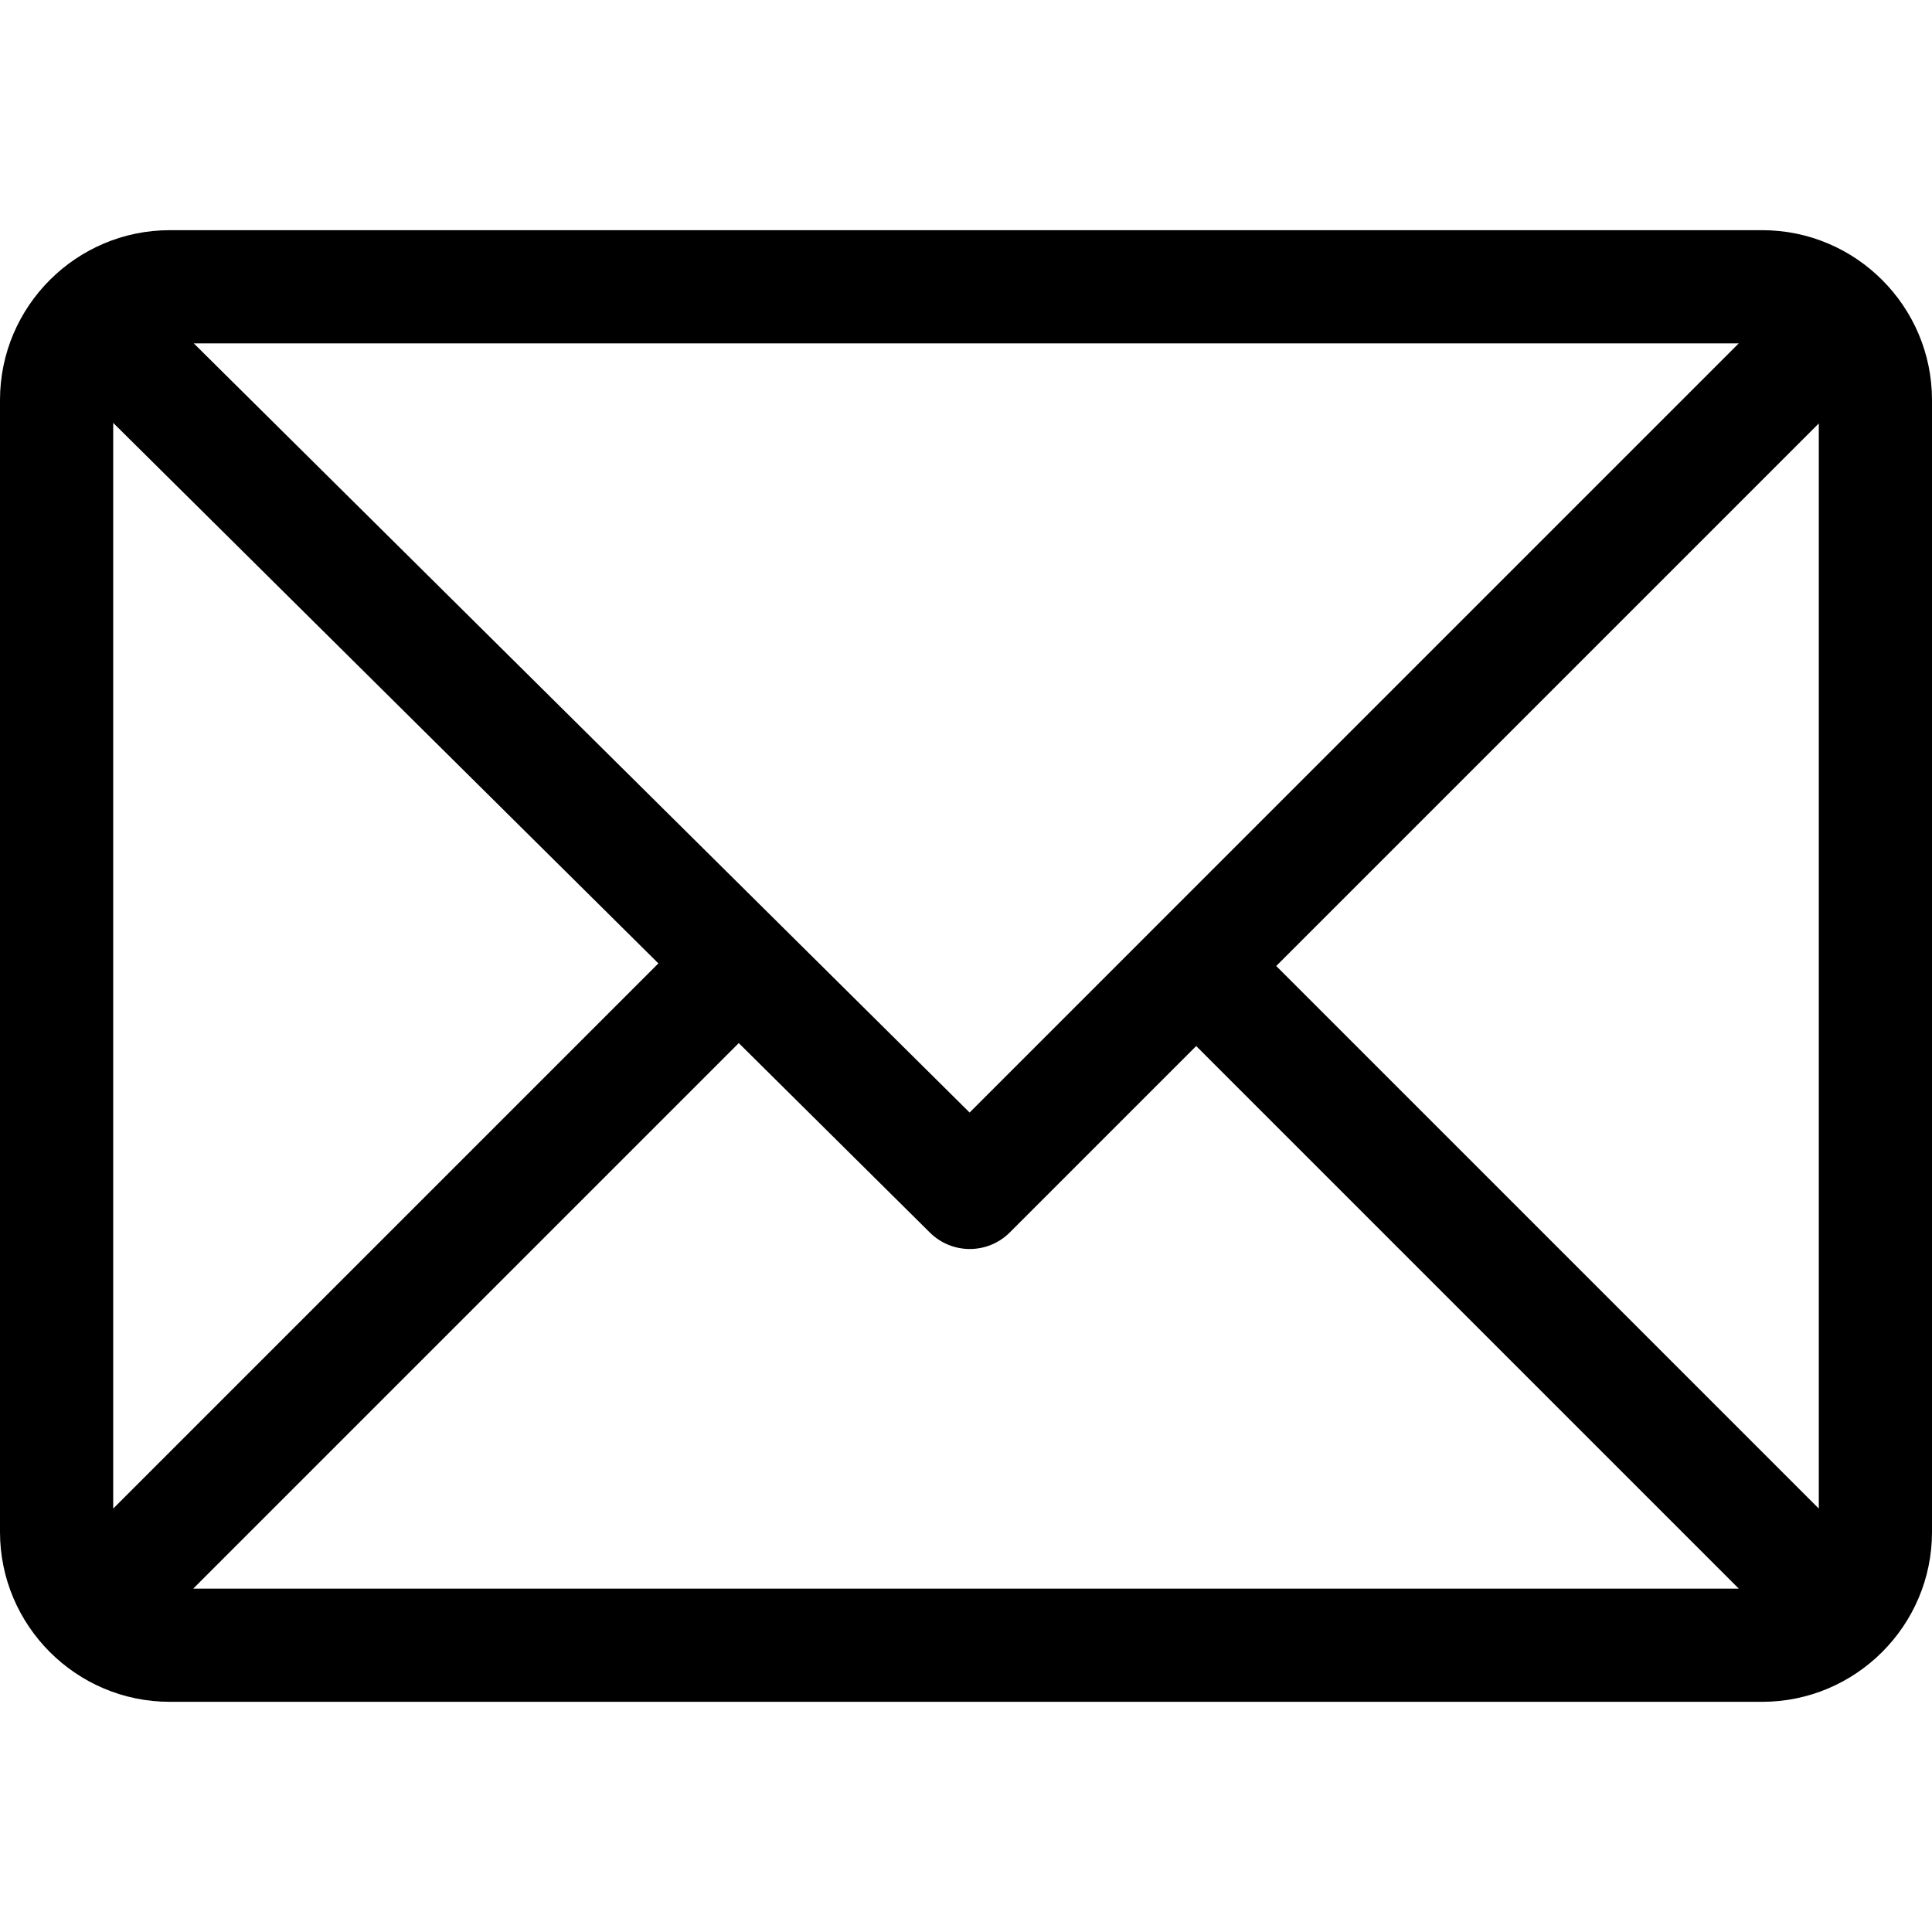
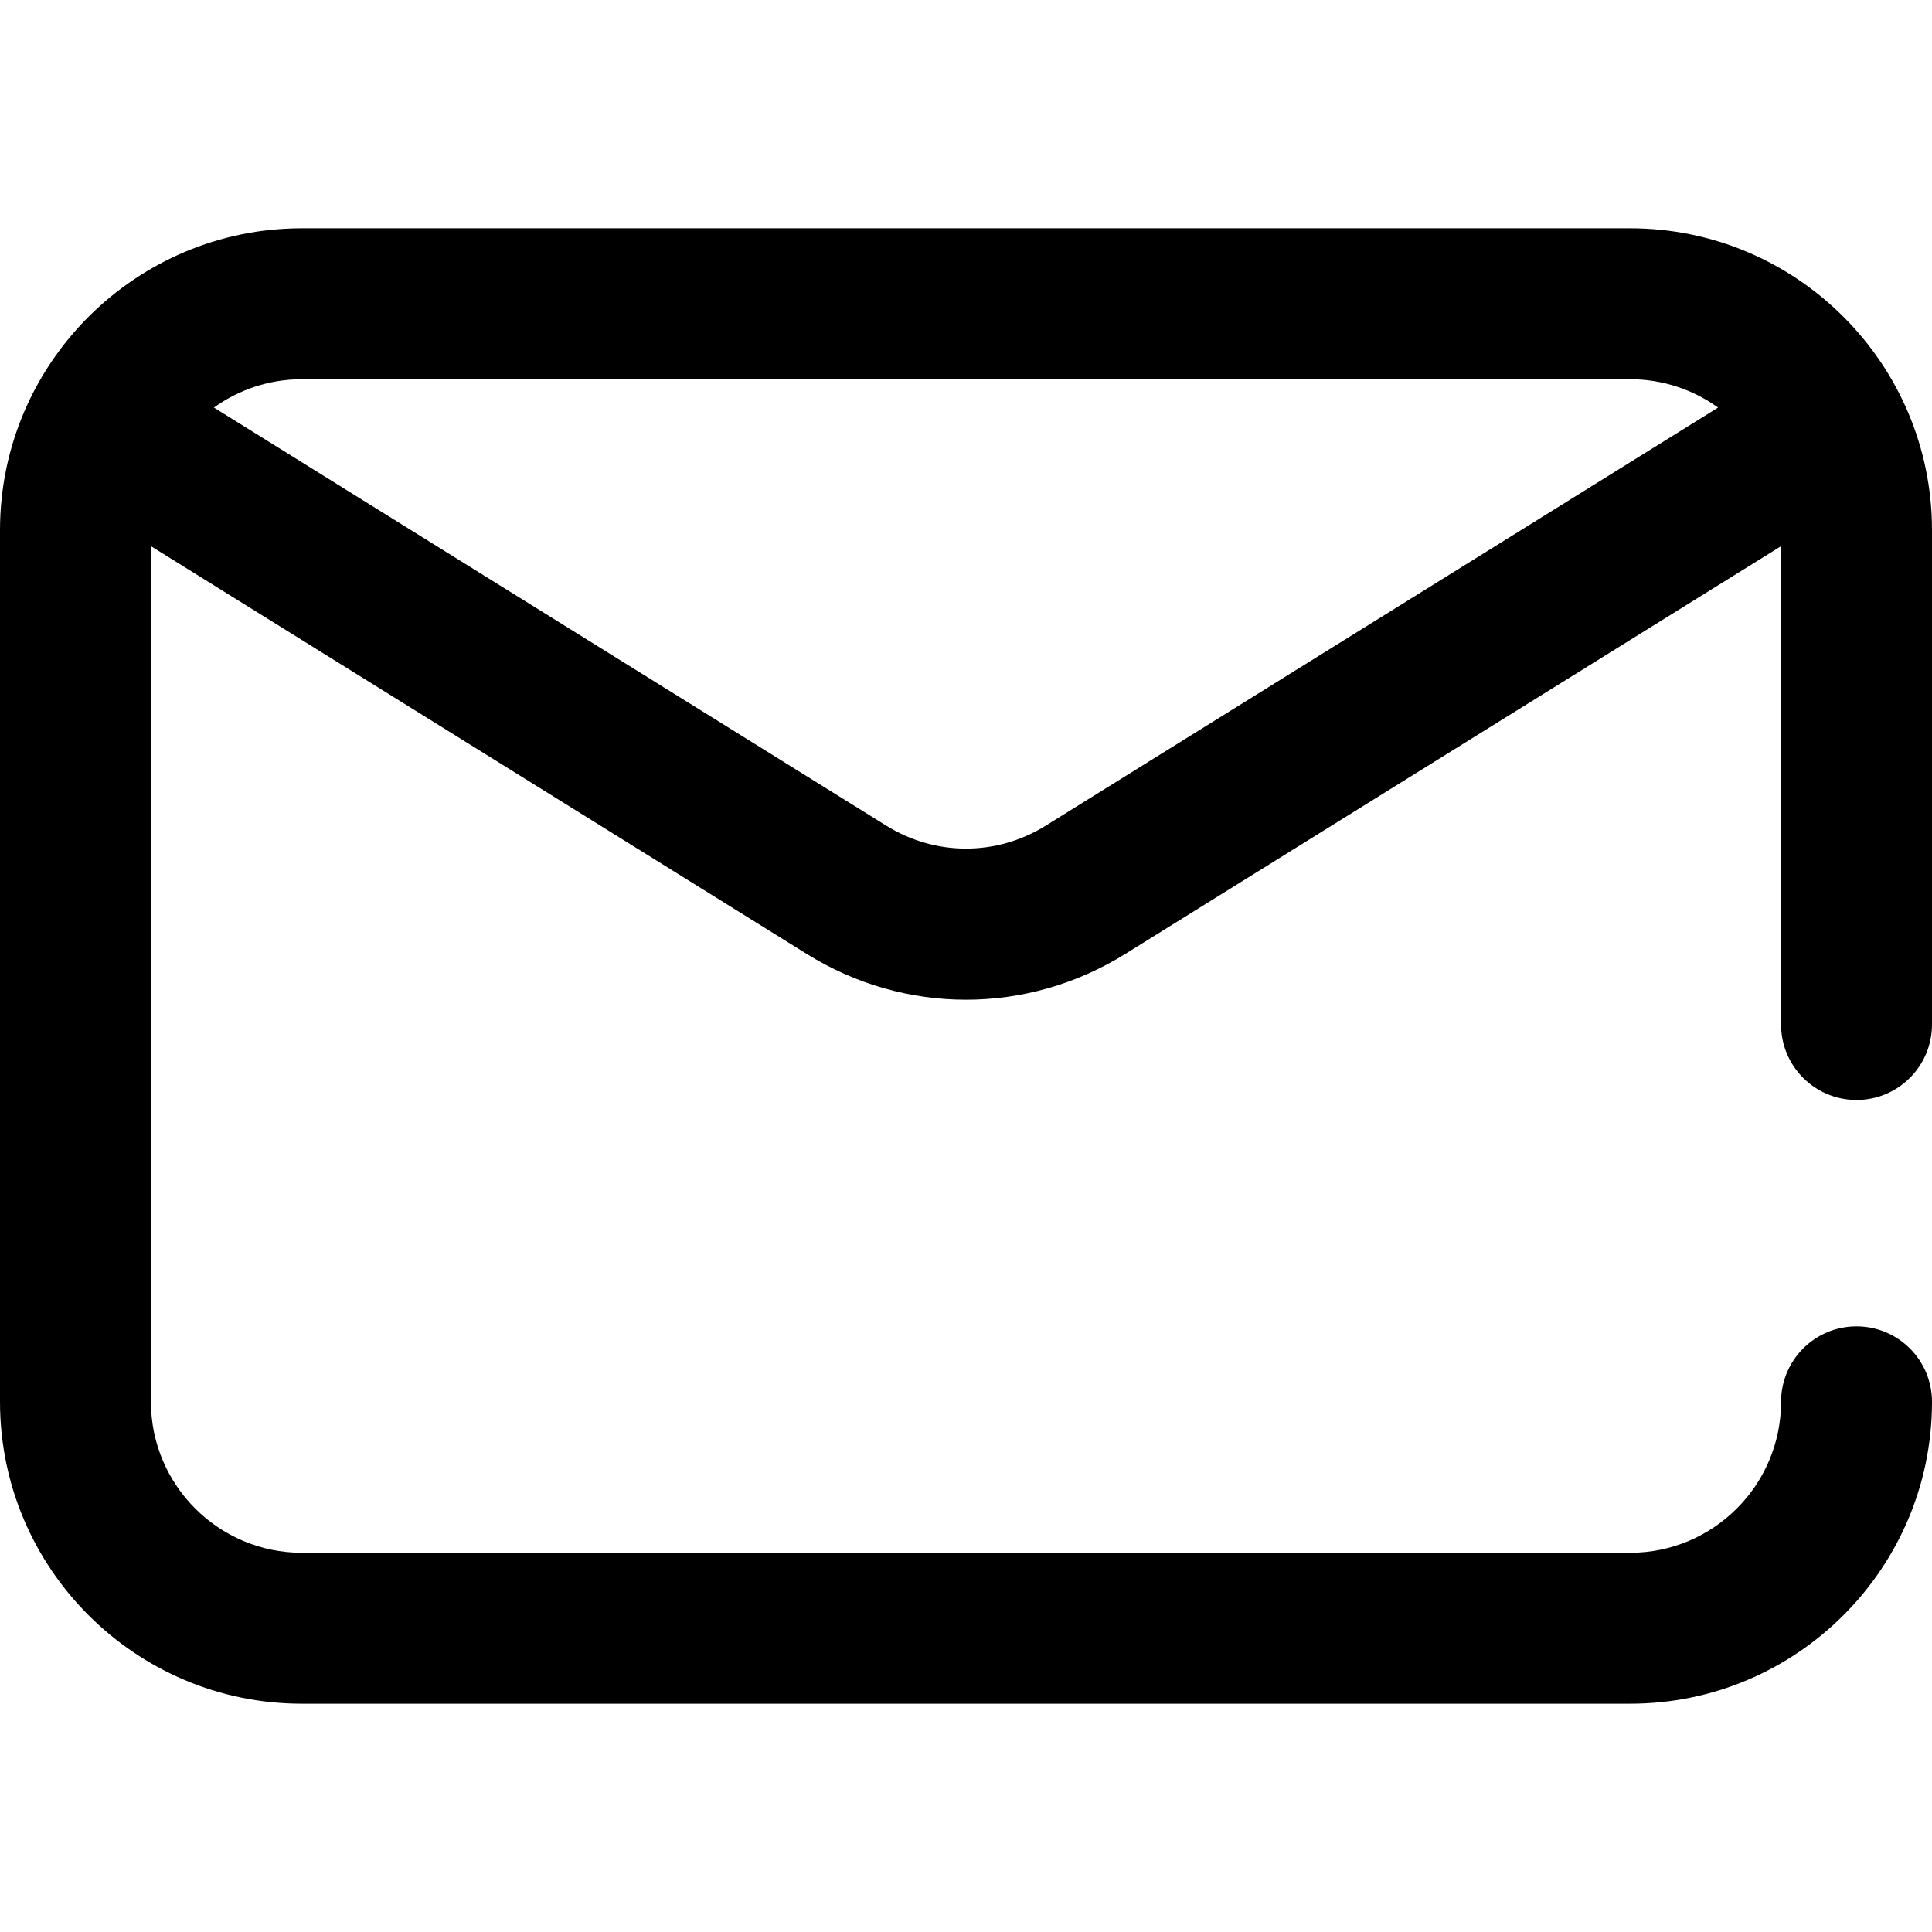
<svg xmlns="http://www.w3.org/2000/svg" version="1.1" id="Capa_1" x="0px" y="0px" viewBox="0 0 512 512" style="enable-background:new 0 0 512 512;" xml:space="preserve">
  <g>
    <g>
-       <path d="M467,61H45C20.218,61,0,81.196,0,106v300c0,24.72,20.128,45,45,45h422c24.72,0,45-20.128,45-45V106    C512,81.28,491.872,61,467,61z M460.786,91L256.954,294.833L51.359,91H460.786z M30,399.788V112.069l144.479,143.24L30,399.788z     M51.213,421l144.57-144.57l50.657,50.222c5.864,5.814,15.327,5.795,21.167-0.046L317,277.213L460.787,421H51.213z M482,399.787    L338.213,256L482,112.212V399.787z" />
+       <path d="M492,291.5c11.046,0,20-8.954,20-20v-131c0-44.112-35.888-80-80-80H80c-44.112,0-80,35.888-80,80v231    c0,44.112,35.888,80,80,80h352c44.112,0,80-35.888,80-80c0-11.046-8.954-20-20-20c-11.046,0-20,8.954-20,20    c0,22.056-17.944,40-40,40H80c-22.056,0-40-17.944-40-40V144.738l173.755,108.045c13.029,8.101,27.637,12.152,42.245,12.152    c14.608,0,29.216-4.051,42.245-12.152L472,144.738V271.5C472,282.546,480.954,291.5,492,291.5z M277.122,218.814    c-13.028,8.101-29.216,8.102-42.244,0L56.689,108.012c6.568-4.726,14.62-7.512,23.311-7.512h352    c8.691,0,16.743,2.787,23.311,7.513L277.122,218.814z" />
    </g>
  </g>
  <g>
</g>
  <g>
</g>
  <g>
</g>
  <g>
</g>
  <g>
</g>
  <g>
</g>
  <g>
</g>
  <g>
</g>
  <g>
</g>
  <g>
</g>
  <g>
</g>
  <g>
</g>
  <g>
</g>
  <g>
</g>
  <g>
</g>
</svg>
